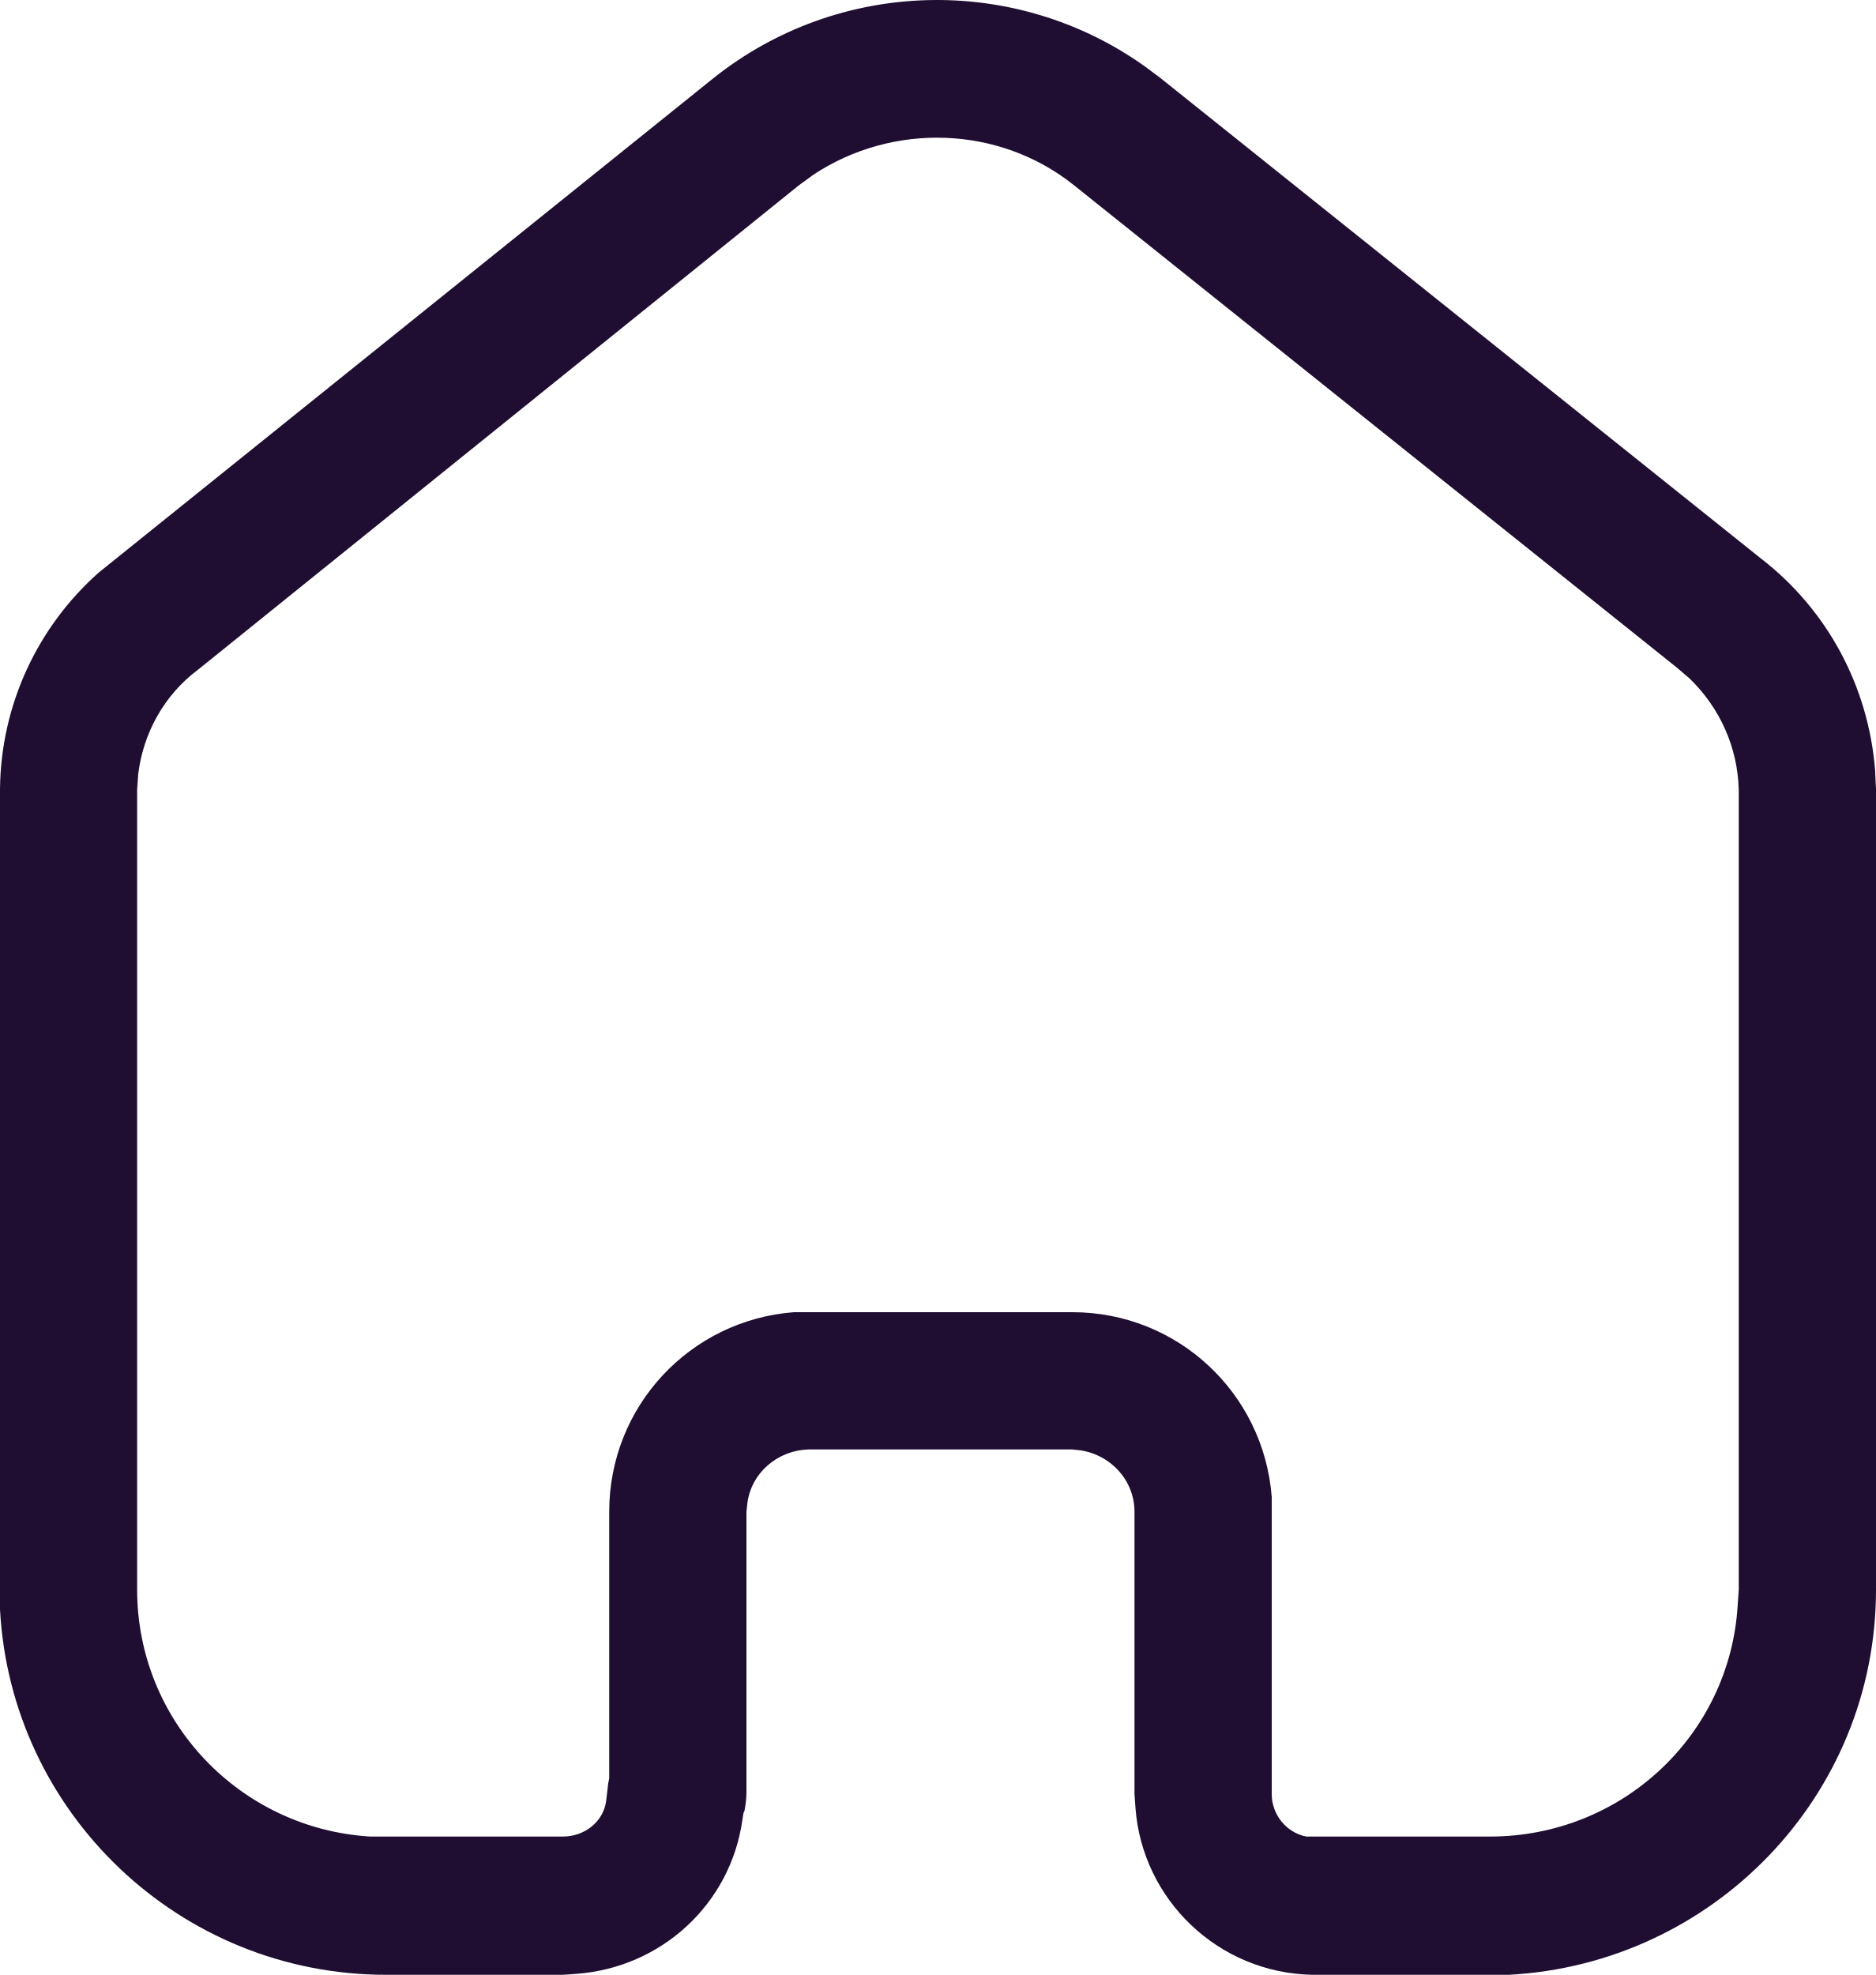
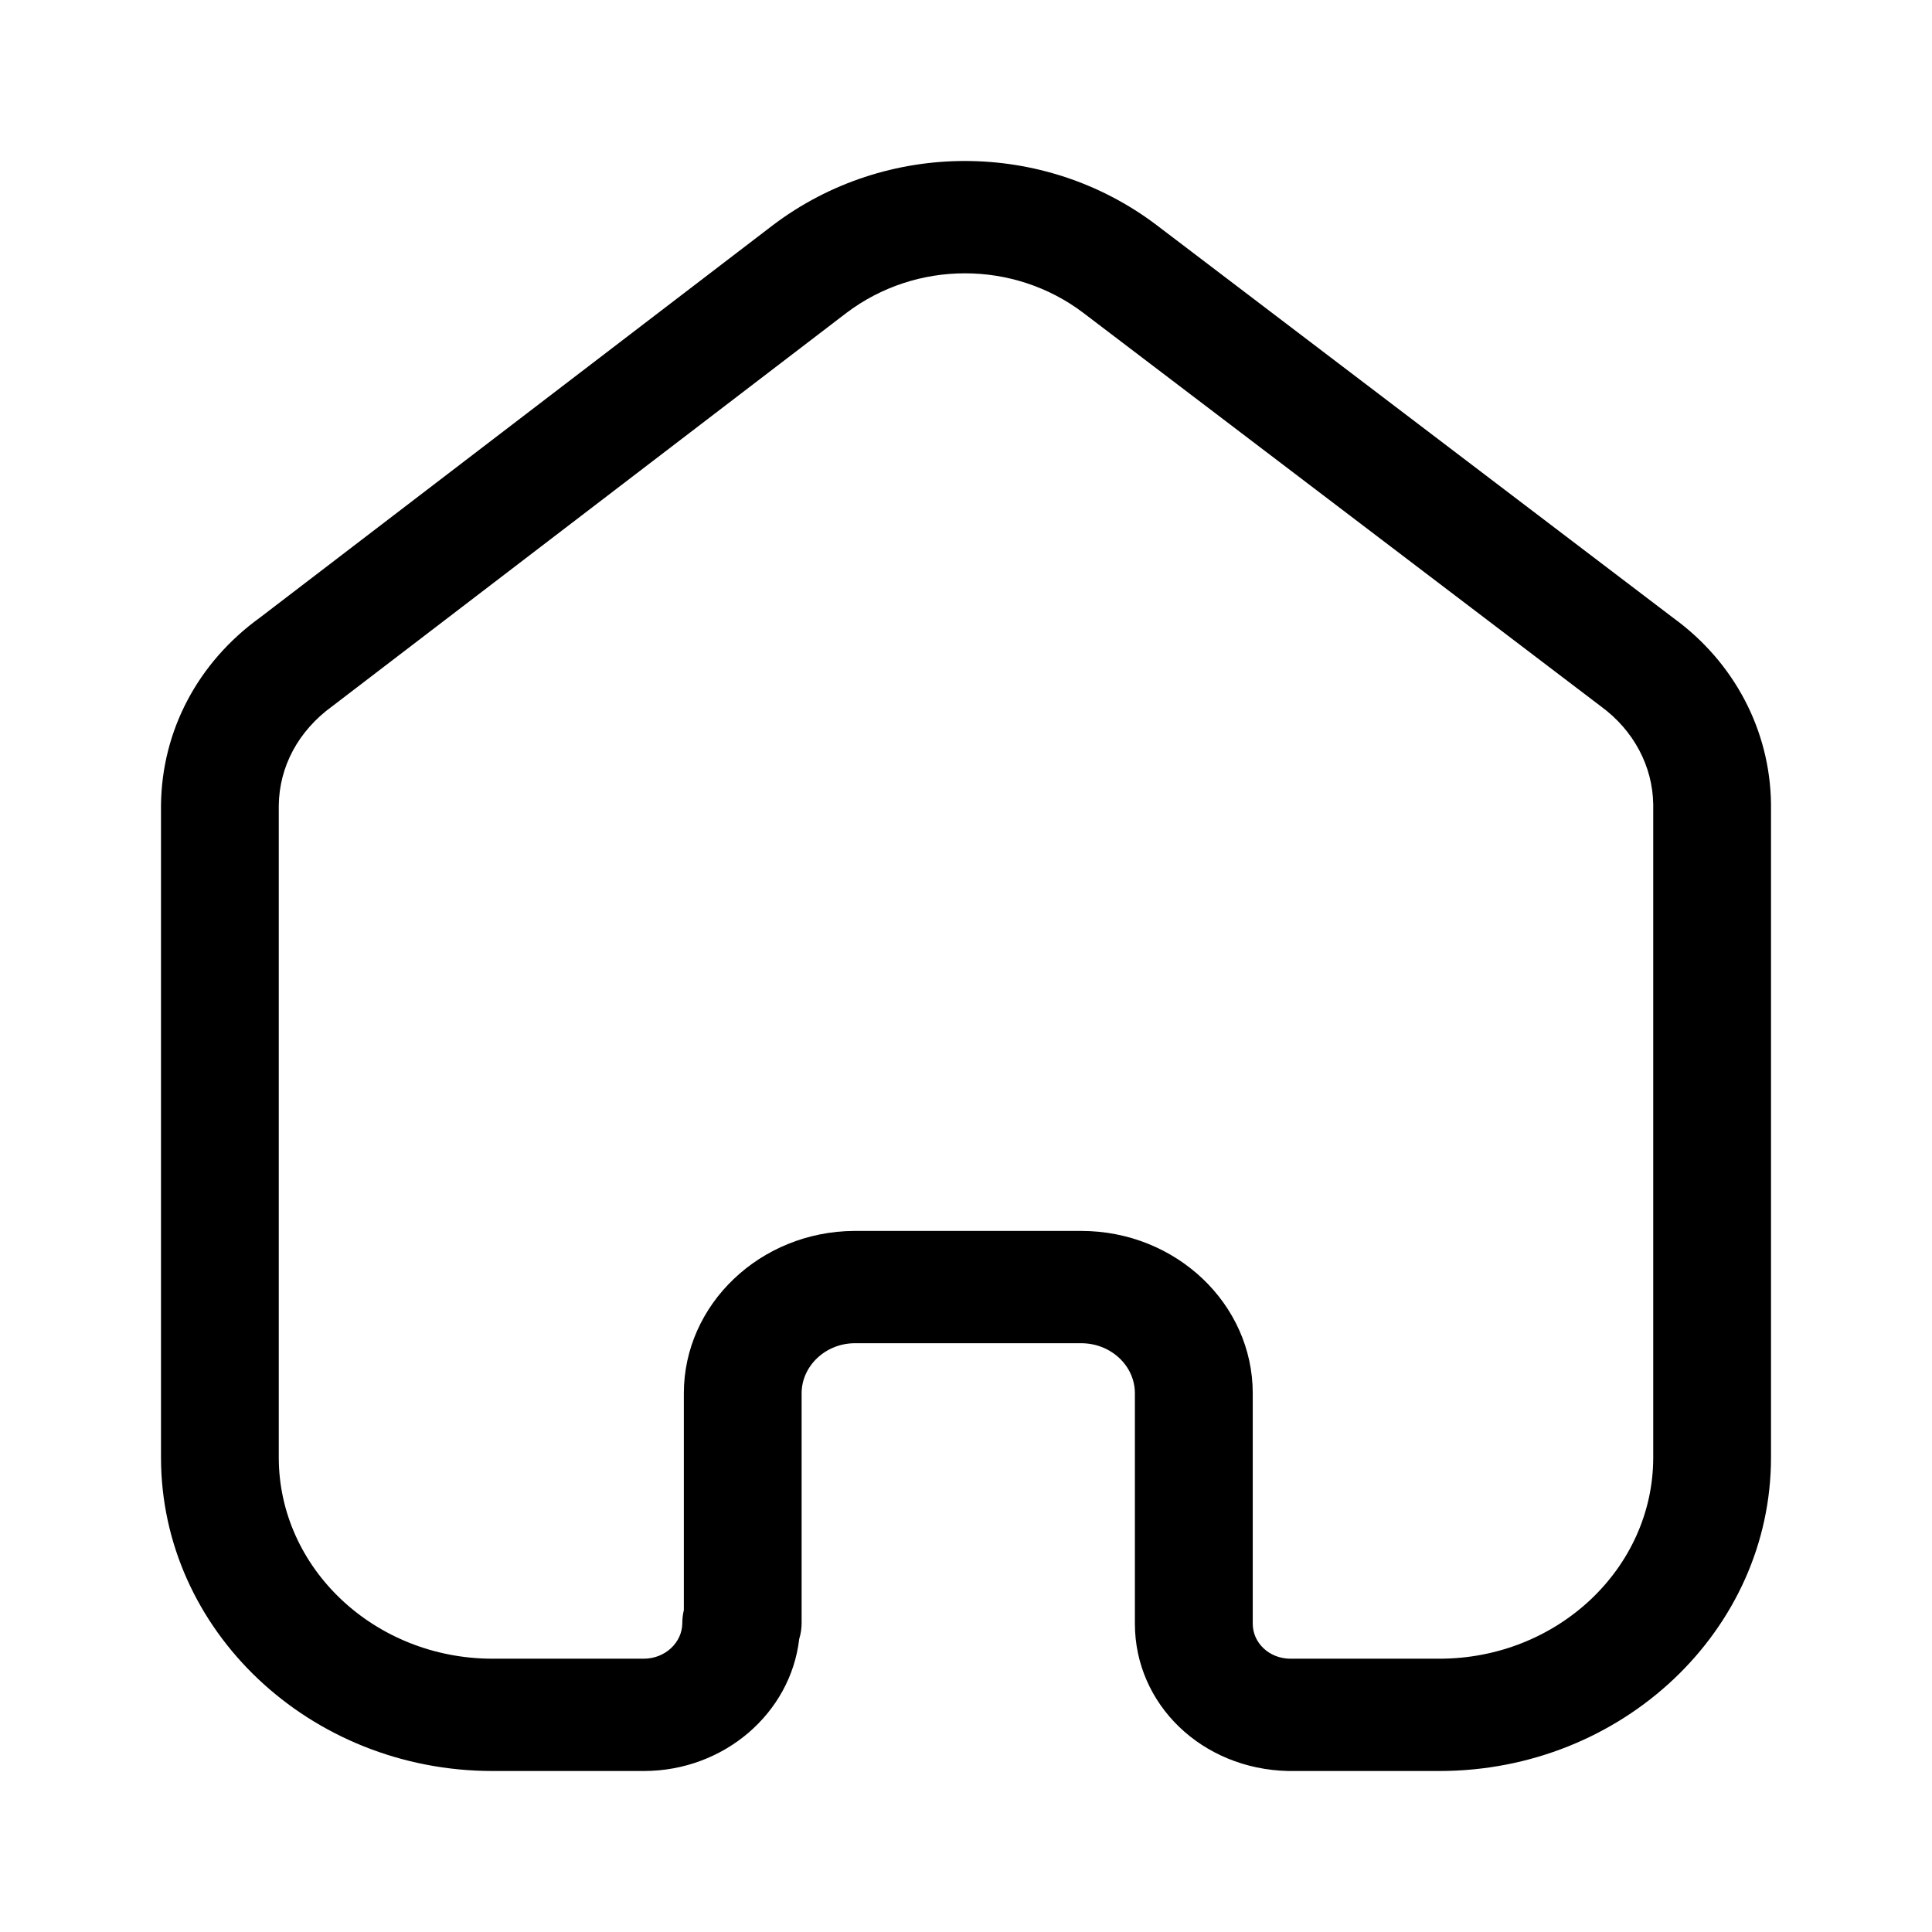
- <svg xmlns="http://www.w3.org/2000/svg" width="19" height="20" viewBox="0 0 19 20" fill="none">
-   <path d="M7.23 0.788C8.5 -0.221 10.28 -0.261 11.589 0.668L11.75 0.788L17.839 5.659C18.509 6.178 18.92 6.949 18.99 7.788L19 7.989V16.098C19 18.188 17.349 19.888 15.28 19.998H13.29C12.339 19.979 11.57 19.239 11.5 18.309L11.49 18.168V15.309C11.49 14.998 11.259 14.739 10.95 14.688L10.86 14.678H8.189C7.87 14.688 7.61 14.918 7.57 15.218L7.56 15.309V18.159C7.56 18.218 7.549 18.288 7.54 18.338L7.53 18.359L7.519 18.428C7.4 19.279 6.7 19.928 5.83 19.989L5.7 19.998H3.91C1.82 19.998 0.11 18.359 0 16.298V7.989C0.009 7.138 0.38 6.348 1 5.798L7.23 0.788ZM10.88 1.878C10.12 1.268 9.04 1.239 8.24 1.768L8.089 1.878L2.009 6.779C1.66 7.038 1.45 7.428 1.4 7.838L1.389 7.998V16.098C1.389 17.428 2.429 18.518 3.75 18.598H5.7C5.92 18.598 6.11 18.449 6.139 18.239L6.16 18.059L6.17 18.008V15.309C6.17 14.239 6.99 13.369 8.04 13.288H10.86C11.929 13.288 12.799 14.109 12.88 15.159V18.168C12.88 18.378 13.03 18.559 13.23 18.598H15.089C16.429 18.598 17.519 17.569 17.599 16.258L17.61 16.098V7.998C17.599 7.569 17.42 7.168 17.11 6.869L16.98 6.758L10.88 1.878Z" fill="#200E32" />
+ <svg xmlns="http://www.w3.org/2000/svg" width="24" height="24" viewBox="0 0 24 24" fill="none">
+   <path fill-rule="evenodd" clip-rule="evenodd" d="M13.431 15.291C14.606 15.291 15.562 16.196 15.562 17.308V20.169C15.562 20.408 15.763 20.599 16.02 20.605H17.88C19.345 20.605 20.537 19.483 20.537 18.105V9.992C20.53 9.517 20.293 9.071 19.886 8.774L13.454 3.884C12.59 3.232 11.382 3.232 10.516 3.886L4.128 8.773C3.705 9.079 3.468 9.525 3.463 10.008V18.105C3.463 19.483 4.655 20.605 6.12 20.605H7.997C8.261 20.605 8.476 20.405 8.476 20.16C8.476 20.106 8.483 20.052 8.495 20V17.308C8.495 16.202 9.445 15.298 10.611 15.291H13.431ZM17.88 22H16.003C14.928 21.976 14.098 21.171 14.098 20.169V17.308C14.098 16.965 13.799 16.686 13.431 16.686H10.616C10.256 16.688 9.958 16.968 9.958 17.308V20.16C9.958 20.229 9.948 20.296 9.928 20.36C9.822 21.28 8.997 22 7.997 22H6.12C3.848 22 2 20.253 2 18.105V10.001C2.01 9.077 2.457 8.23 3.228 7.673L9.604 2.795C11.008 1.735 12.964 1.735 14.365 2.794L20.786 7.676C21.541 8.224 21.987 9.068 22 9.982V18.105C22 20.253 20.152 22 17.88 22Z" fill="black" />
</svg>
